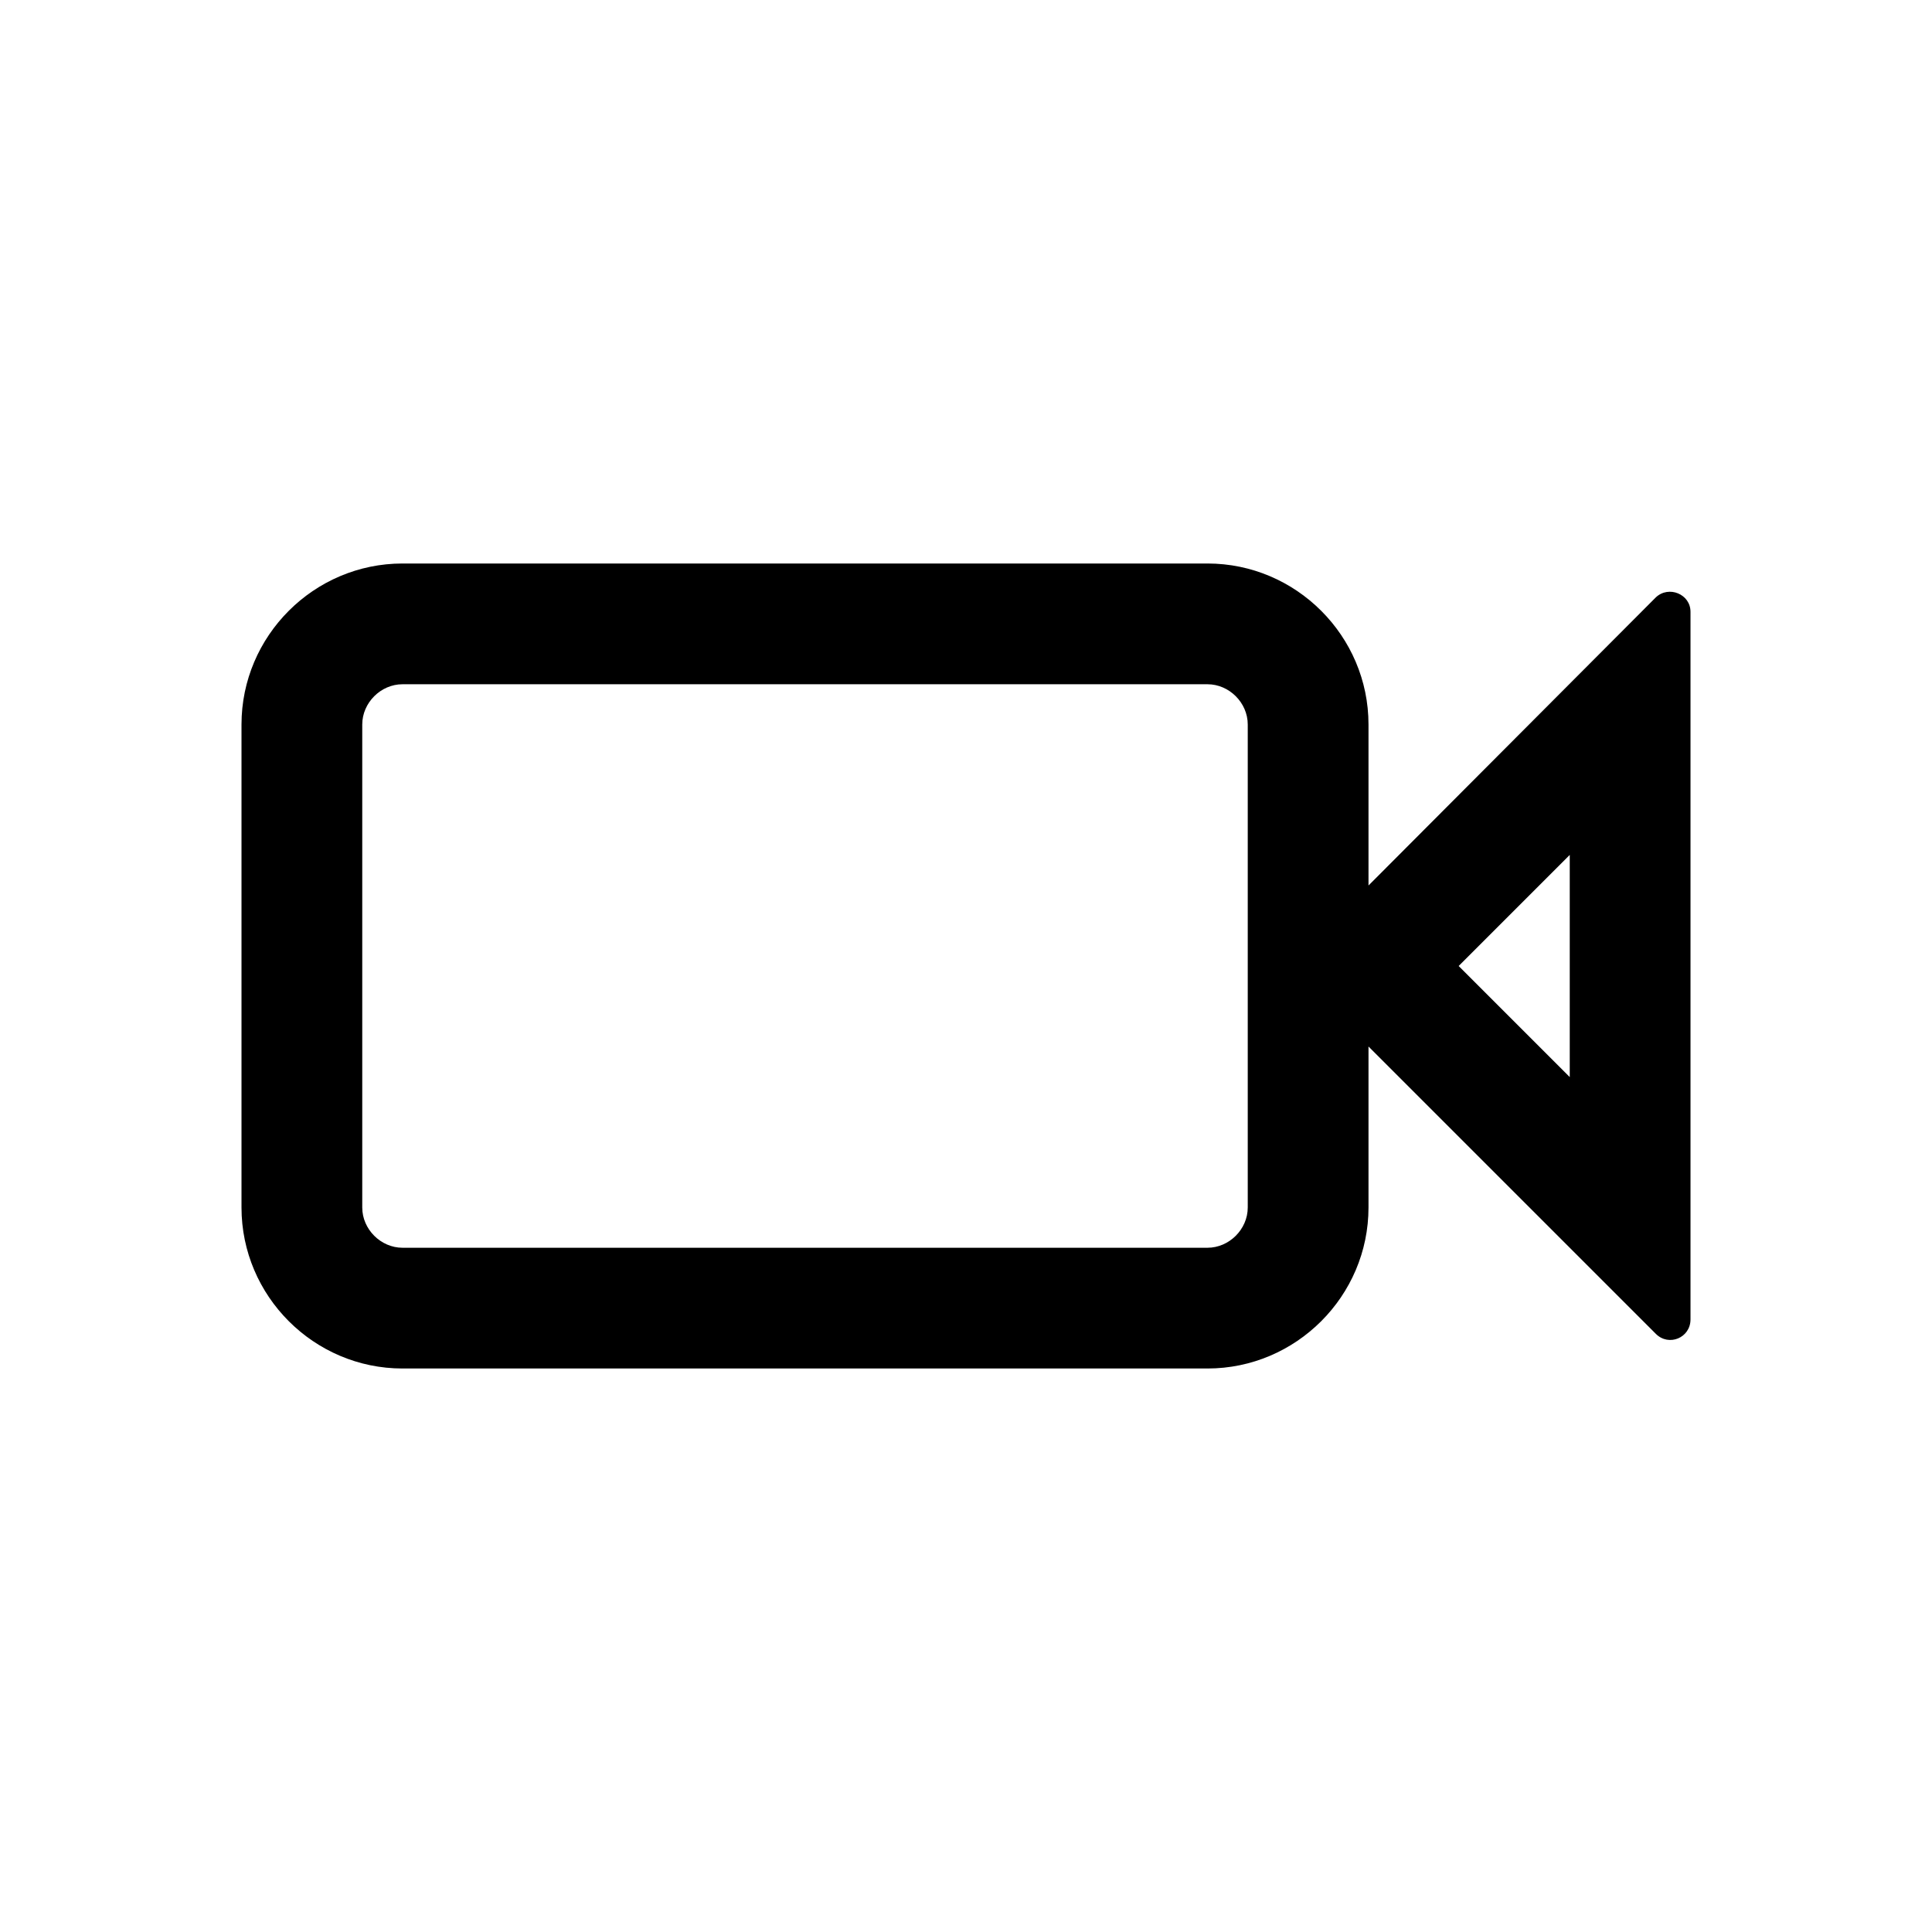
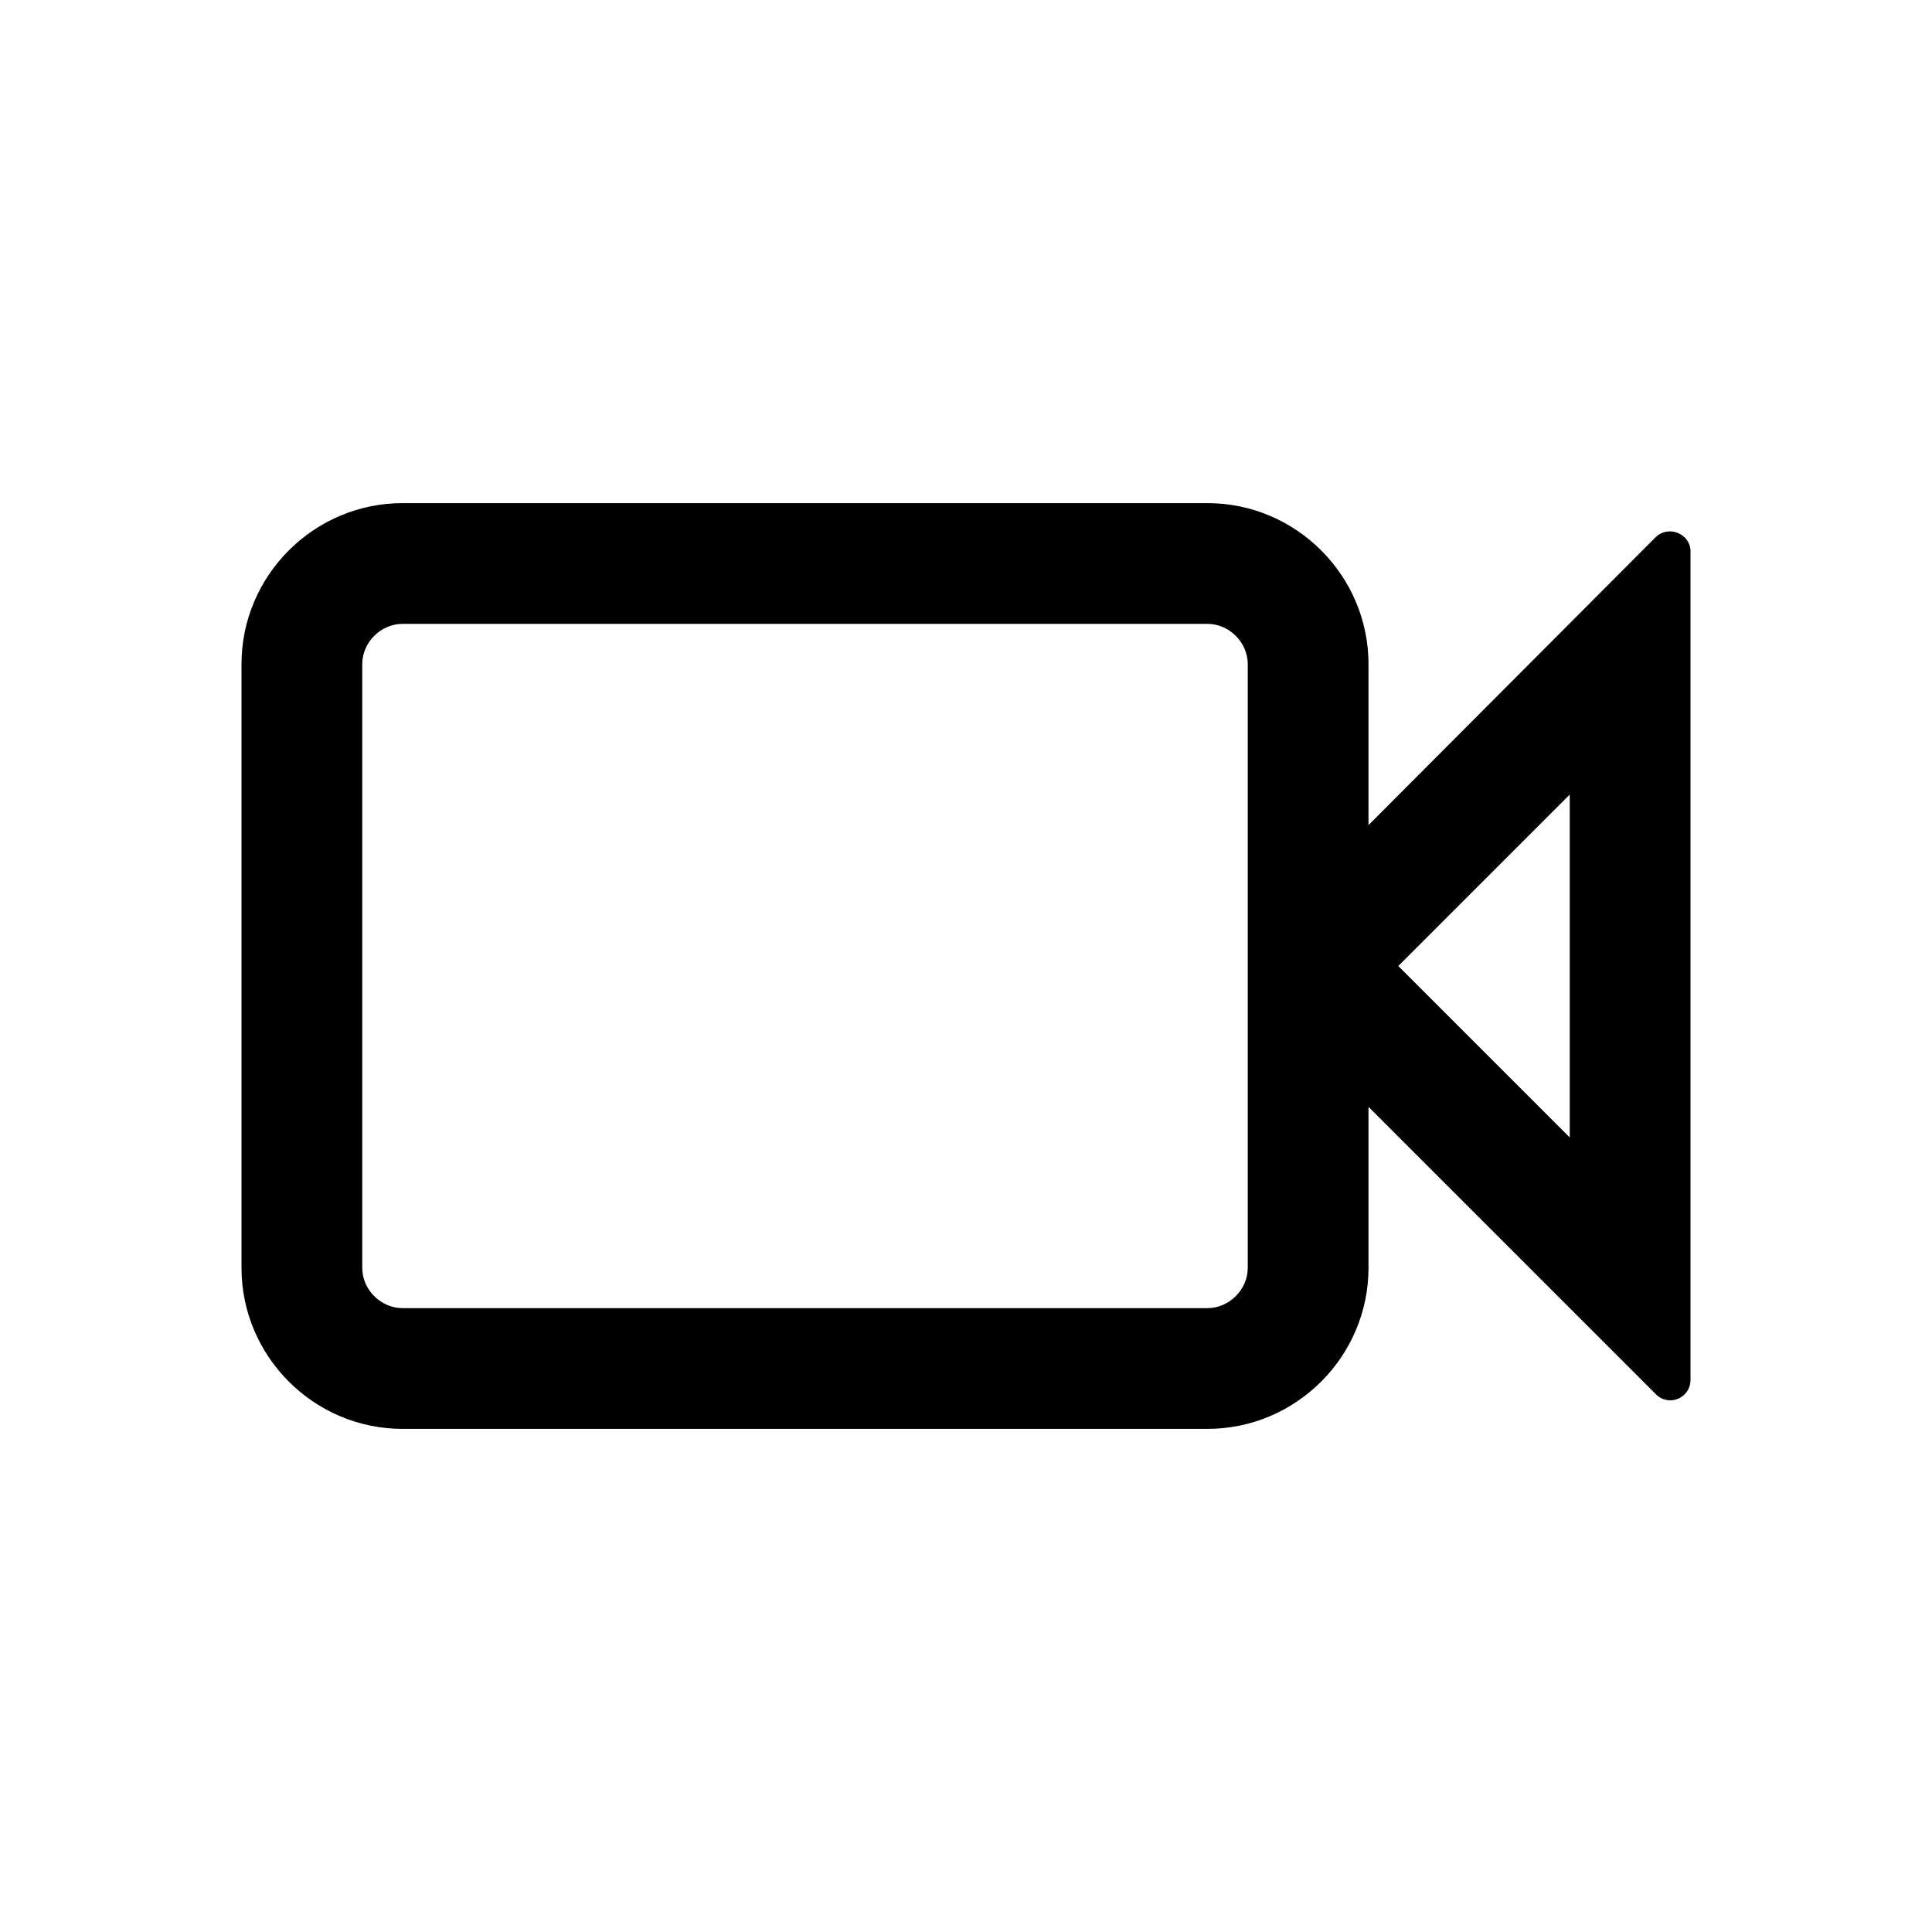
<svg xmlns="http://www.w3.org/2000/svg" width="24" height="24" fill="currentColor" viewBox="0 0 24 24">
-   <path d="m20.57,7.42h0s-3.57,3.58-3.57,3.58v-2c0-1.1-.9-2-2-2H5c-1.1,0-2,.9-2,2v6c0,1.1.9,2,2,2h10c1.1,0,2-.9,2-2v-2l3.57,3.57c.16.16.43.05.43-.18V7.6c0-.22-.27-.33-.43-.18Zm-5.07,7.58c0,.27-.23.5-.5.5H5c-.27,0-.5-.23-.5-.5v-6c0-.27.23-.5.5-.5h10c.27,0,.5.23.5.5v6Zm4-1.62l-1.38-1.38,1.38-1.38v2.76Z" />
+   <path d="M20.57 6.67 17 10.25v-2c0-1.1-.9-2-2-2H5c-1.1 0-2 .9-2 2v7.5c0 1.1.9 2 2 2h10c1.1 0 2-.9 2-2v-2l3.57 3.57c.16.16.43.05.43-.18V6.85c0-.22-.27-.33-.43-.18Zm-5.07 9.08c0 .27-.23.5-.5.5H5c-.27 0-.5-.23-.5-.5v-7.5c0-.27.23-.5.5-.5h10c.27 0 .5.23.5.5v7.5Zm4-1.62L17.37 12l2.13-2.13v4.26Z" />
</svg>
